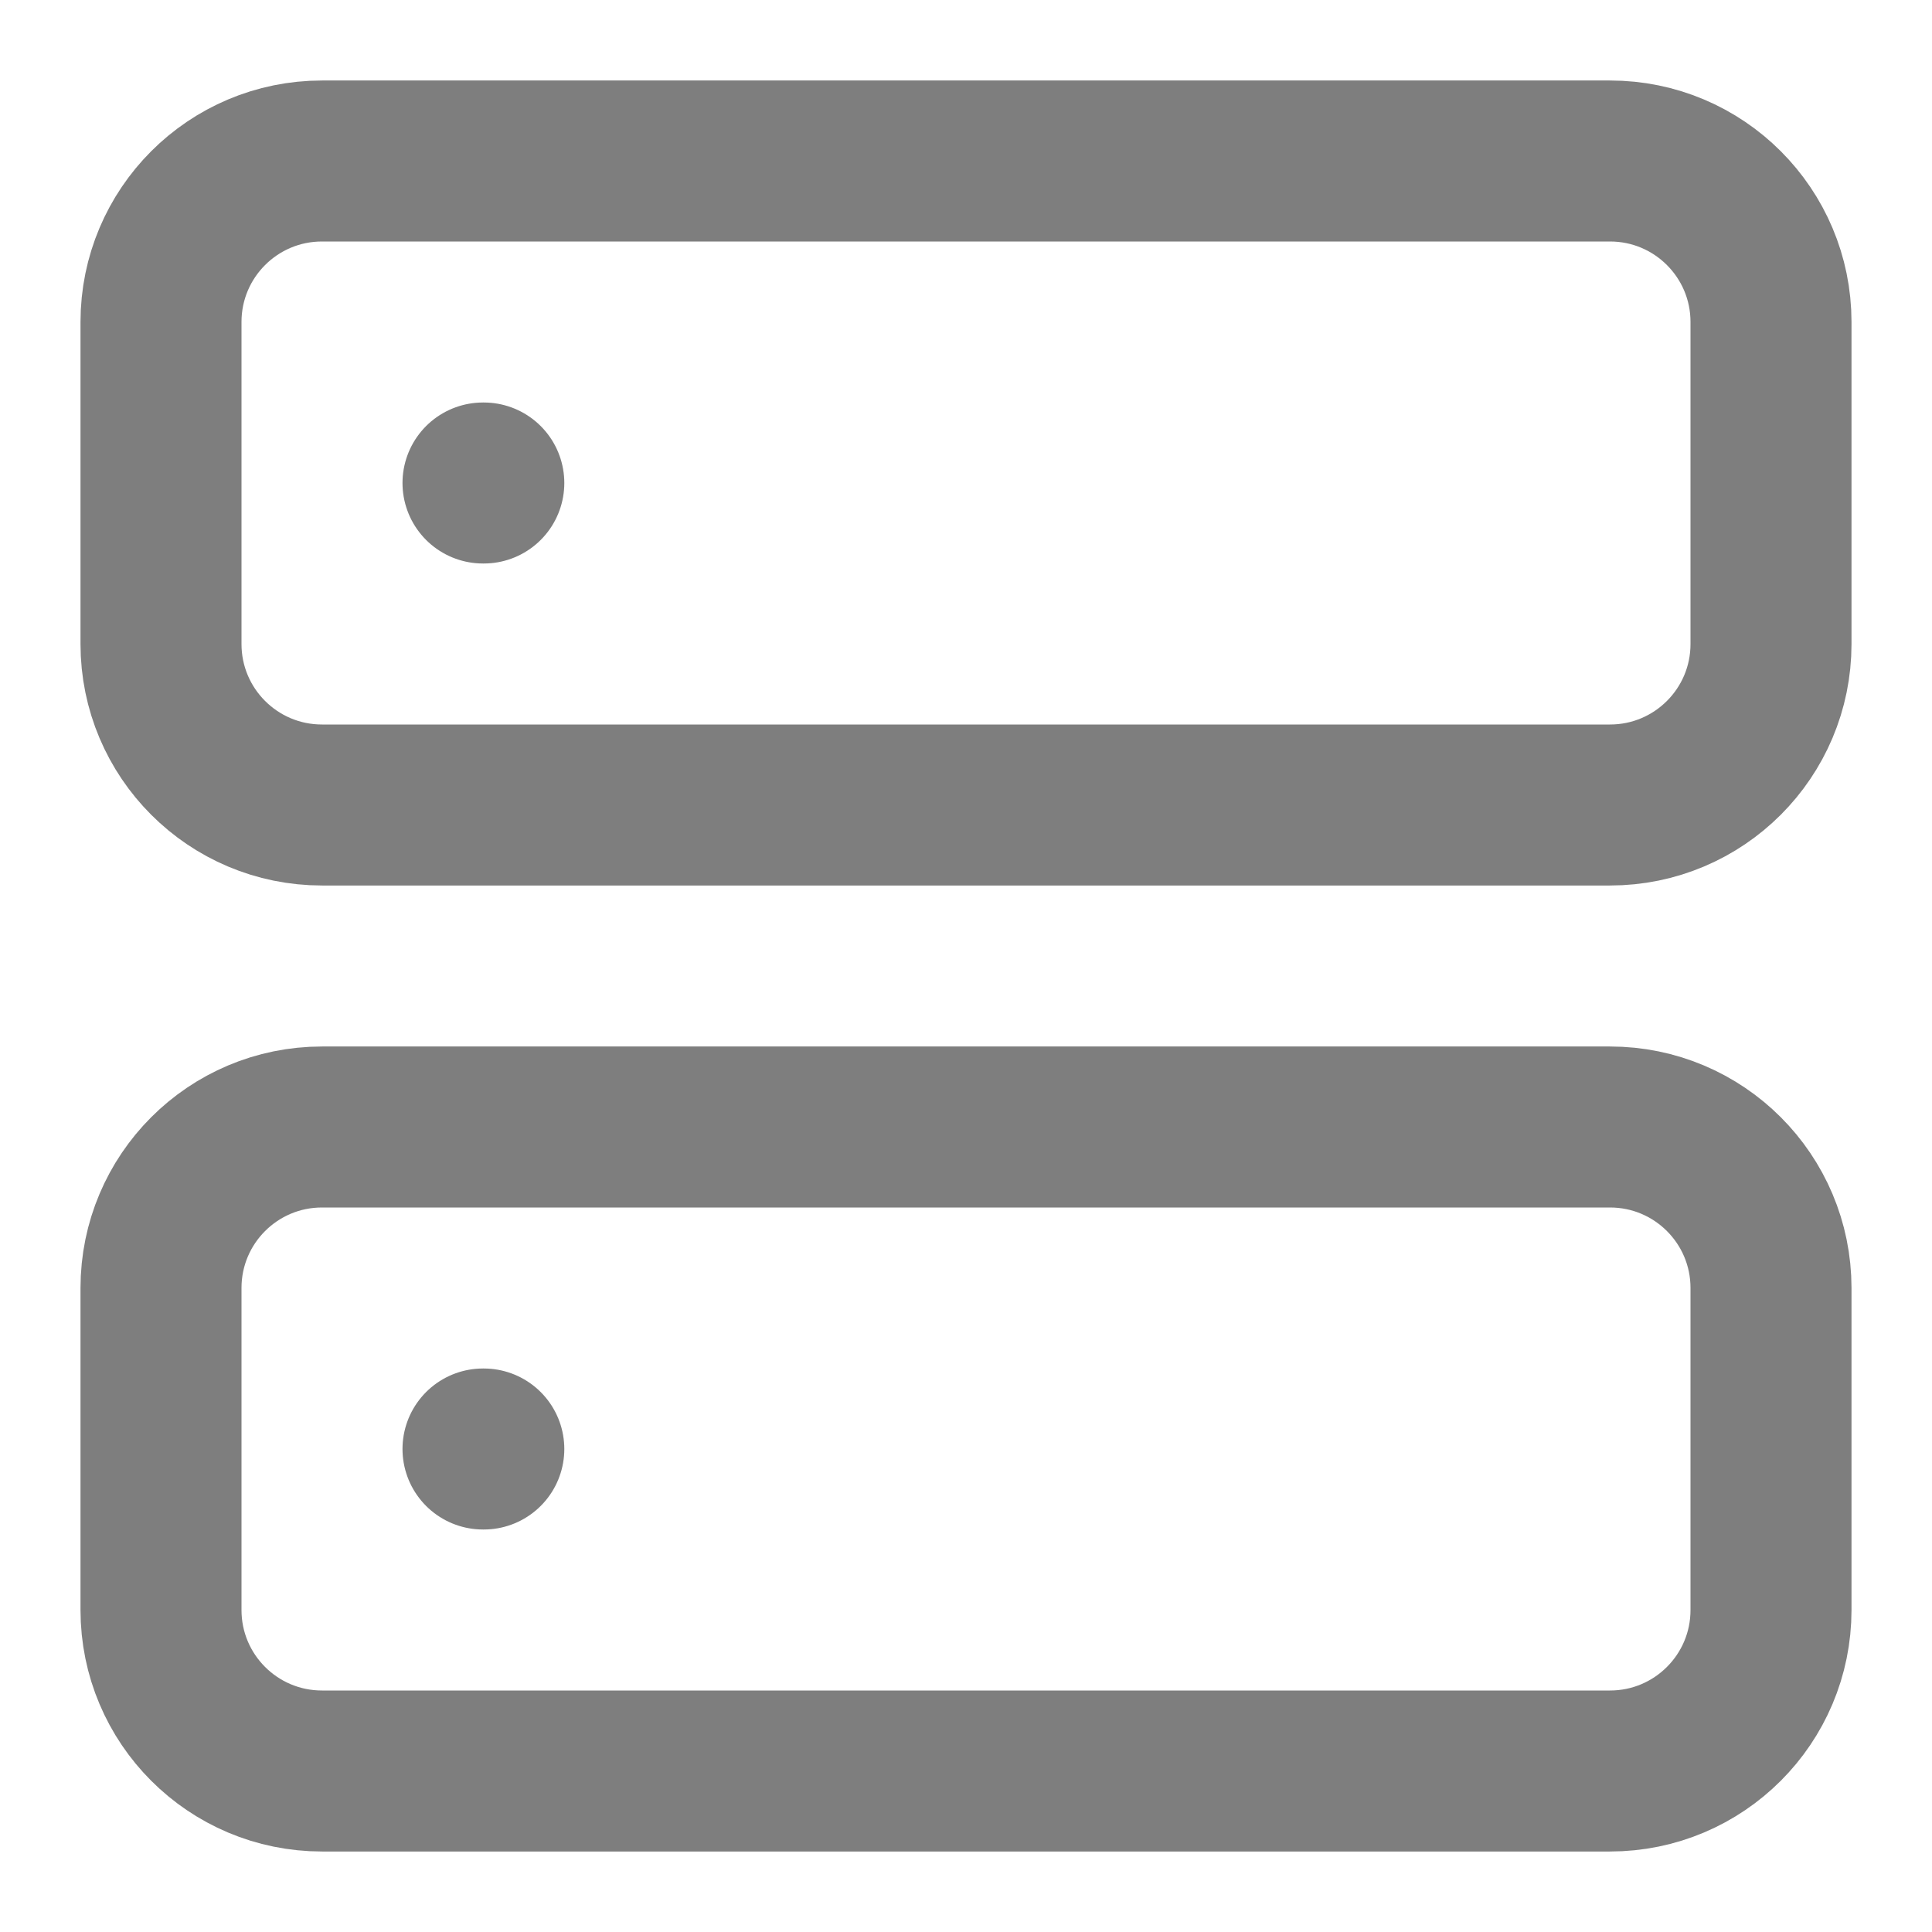
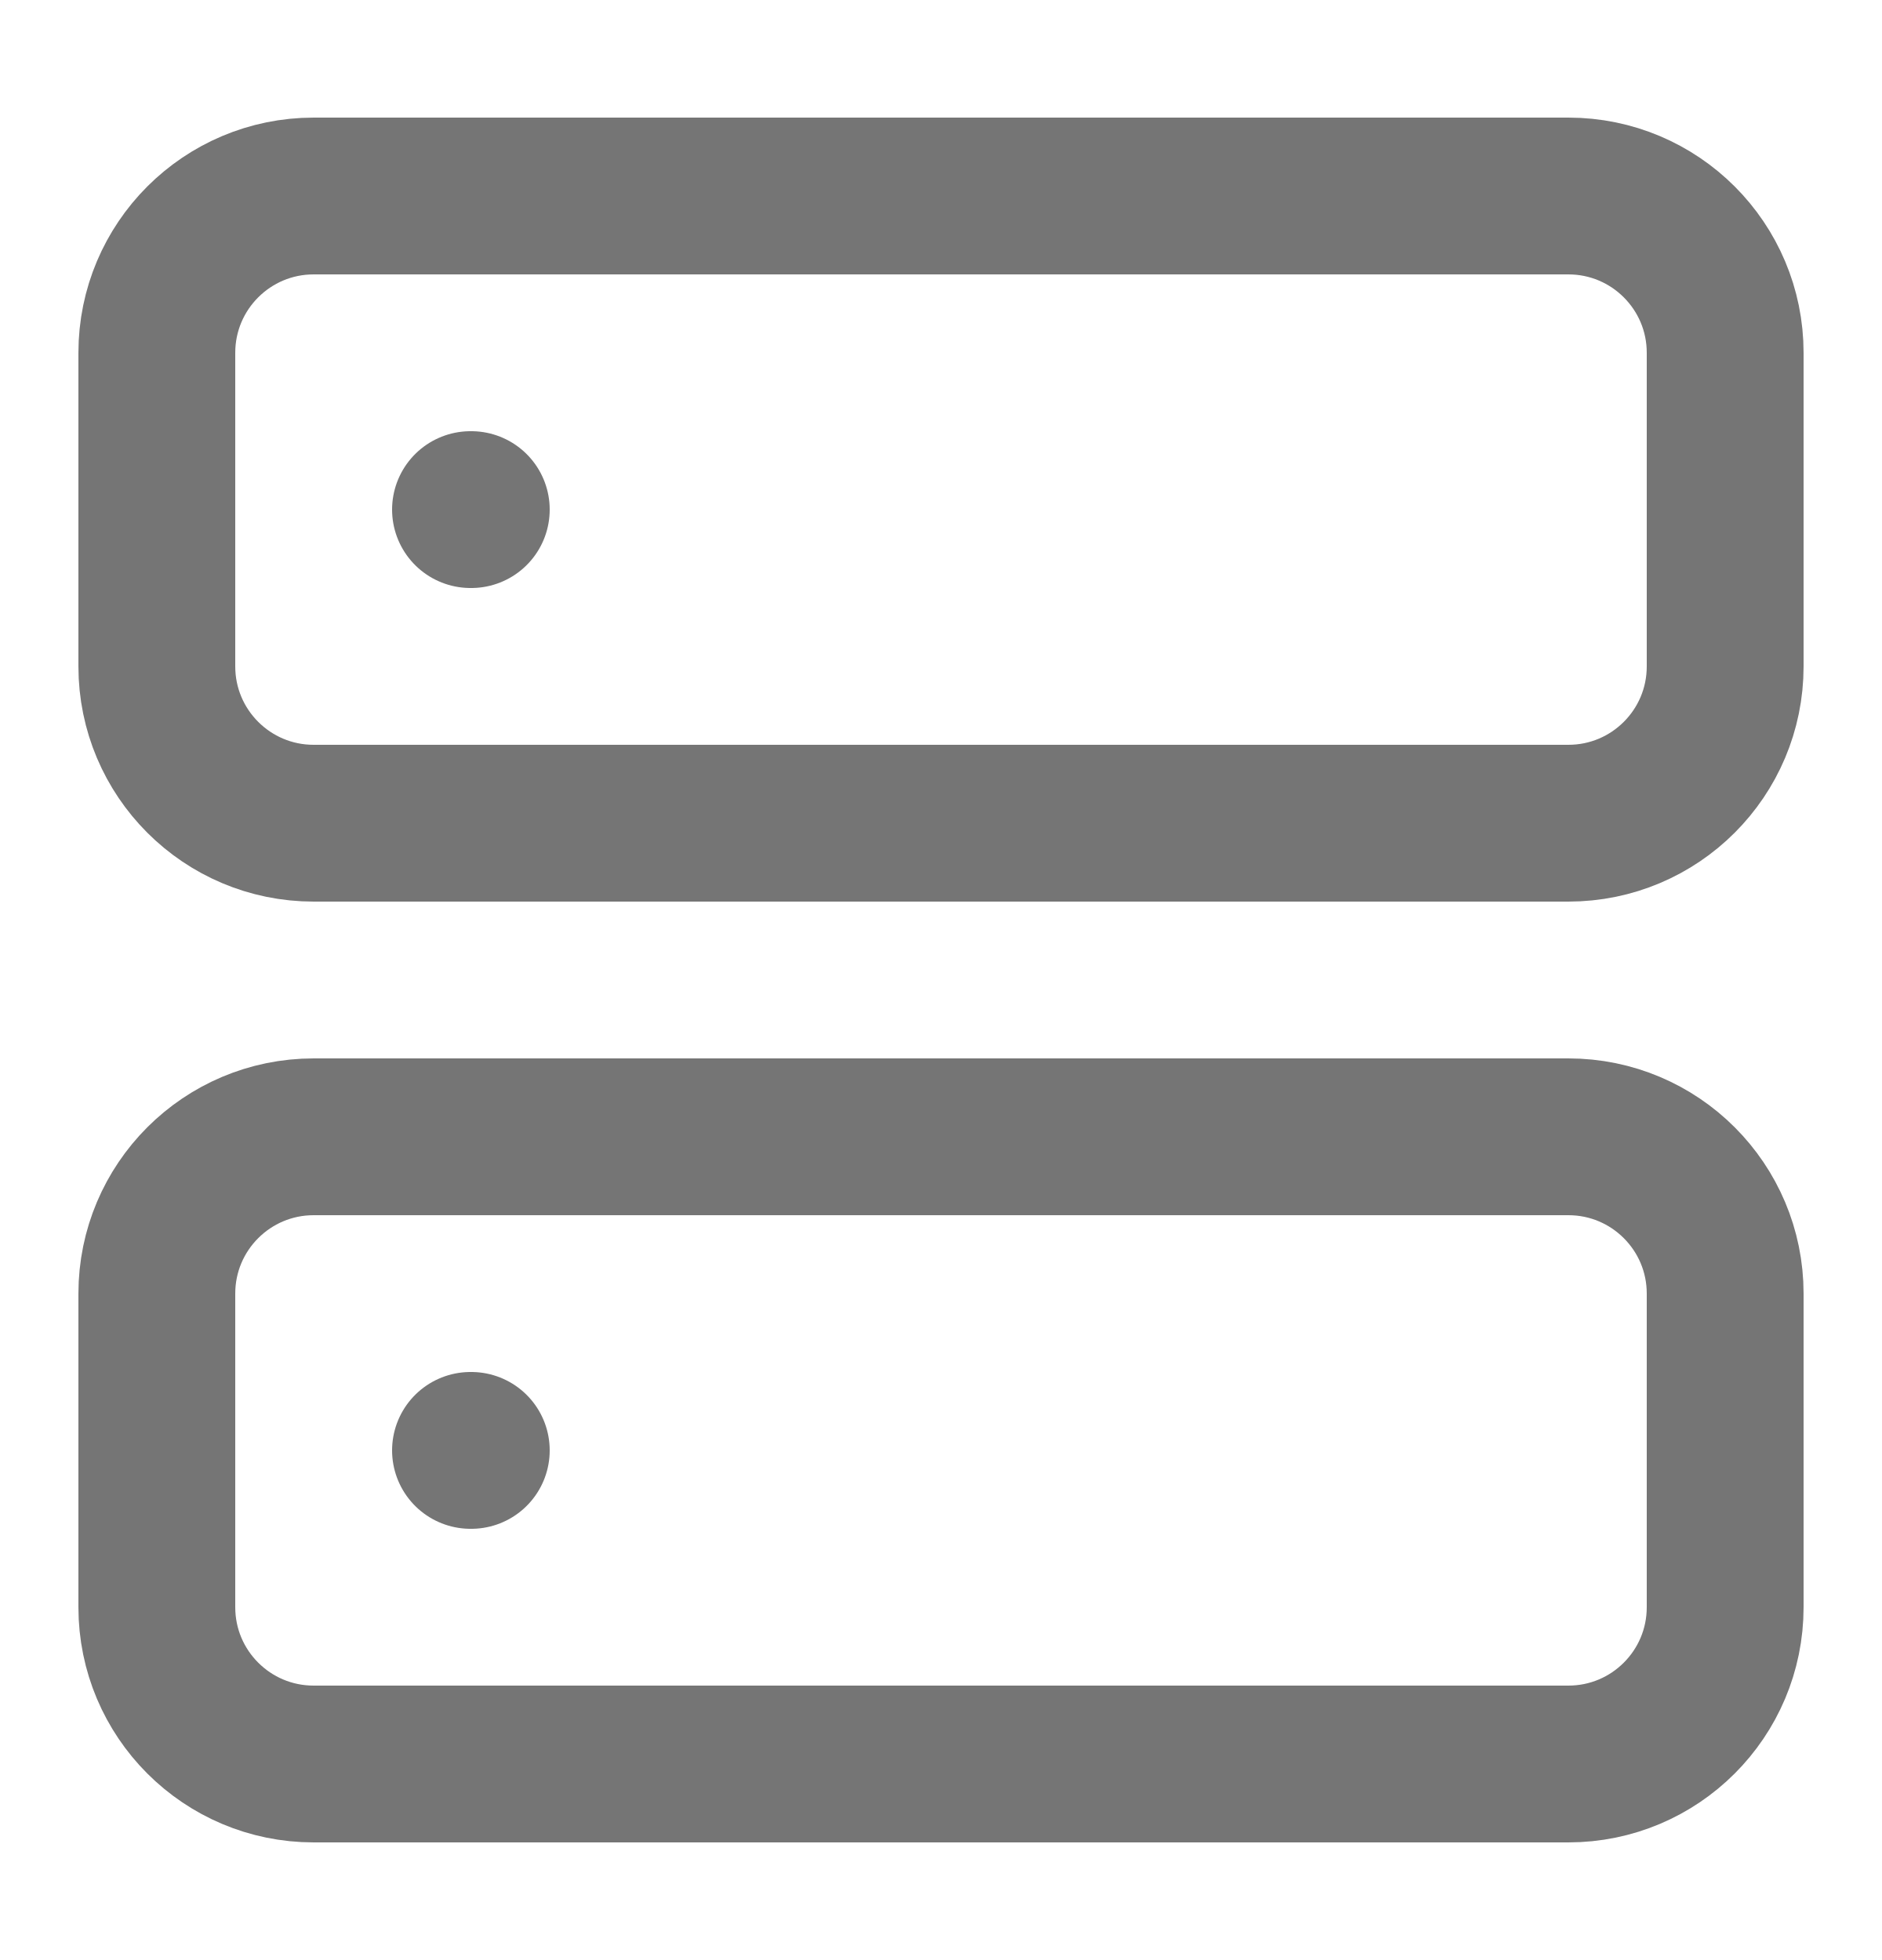
- <svg xmlns="http://www.w3.org/2000/svg" width="24" height="24" viewBox="0 0 24 24" fill="none">
-   <path d="M20 2H4C2.895 2 2 2.895 2 4V8C2 9.105 2.895 10 4 10H20C21.105 10 22 9.105 22 8V4C22 2.895 21.105 2 20 2Z" stroke="#7E7E7E" stroke-width="2" stroke-linecap="round" stroke-linejoin="round" />
-   <path d="M20 14H4C2.895 14 2 14.895 2 16V20C2 21.105 2.895 22 4 22H20C21.105 22 22 21.105 22 20V16C22 14.895 21.105 14 20 14Z" stroke="#7E7E7E" stroke-width="2" stroke-linecap="round" stroke-linejoin="round" />
-   <path d="M6 6H6.01" stroke="#7E7E7E" stroke-width="2" stroke-linecap="round" stroke-linejoin="round" />
-   <path d="M6 18H6.01" stroke="#7E7E7E" stroke-width="2" stroke-linecap="round" stroke-linejoin="round" />
+ <svg xmlns="http://www.w3.org/2000/svg" width="24" height="25" viewBox="0 0 24 25" fill="none">
+   <path d="M20 2.5H4C2.895 2.5 2 3.395 2 4.5V8.5C2 9.605 2.895 10.5 4 10.5H20C21.105 10.5 22 9.605 22 8.5V4.5C22 3.395 21.105 2.5 20 2.5Z" stroke="#757575" stroke-width="2" stroke-linecap="round" stroke-linejoin="round" />
+   <path d="M20 14.5H4C2.895 14.5 2 15.395 2 16.5V20.5C2 21.605 2.895 22.5 4 22.5H20C21.105 22.5 22 21.605 22 20.5V16.5C22 15.395 21.105 14.5 20 14.5Z" stroke="#757575" stroke-width="2" stroke-linecap="round" stroke-linejoin="round" />
+   <path d="M6 6.5H6.01" stroke="#757575" stroke-width="2" stroke-linecap="round" stroke-linejoin="round" />
+   <path d="M6 18.5H6.01" stroke="#757575" stroke-width="2" stroke-linecap="round" stroke-linejoin="round" />
</svg>
